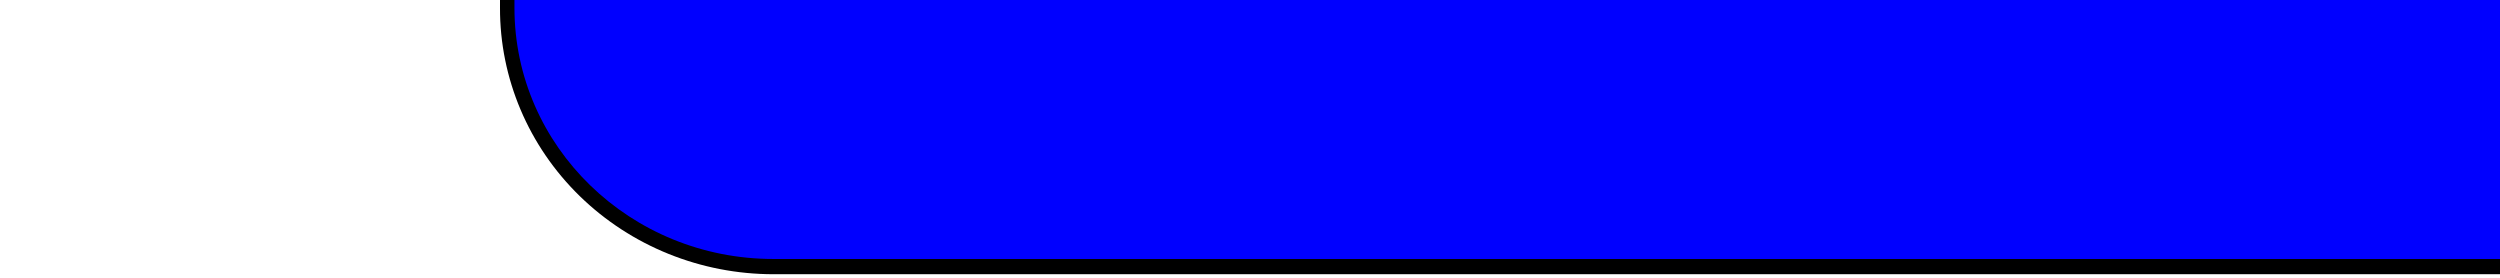
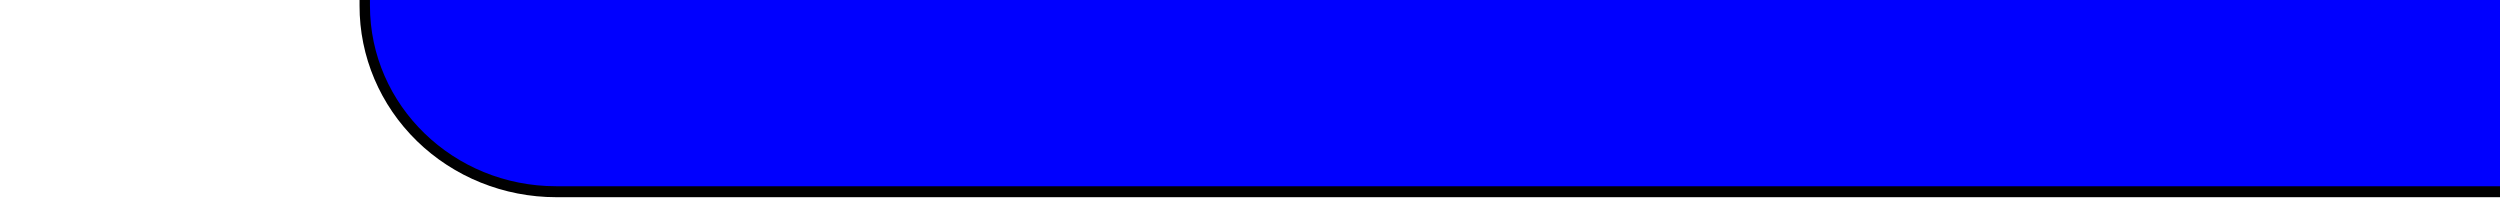
- <svg xmlns="http://www.w3.org/2000/svg" viewBox="0 0 640 71" width="640" height="71">
-   <path d="M128,0 V2 A70,68 0 0 0 198,70.2 H640 V0 Z" fill="#000000" />
-   <path d="M131.7,0 V2 A66.3,64.3 0 0 0 198,66.3 H640 V0 Z" fill="#0000FF" />
+ <svg xmlns="http://www.w3.org/2000/svg" viewBox="0 0 890 71" width="890" height="71">
+   <path d="M128,0 V2 A70,68 0 0 0 198,70.2 H890 V0 Z" fill="#000000" />
+   <path d="M131.7,0 V2 A66.3,64.3 0 0 0 198,66.3 H890 V0 Z" fill="#0000FF" />
</svg>
